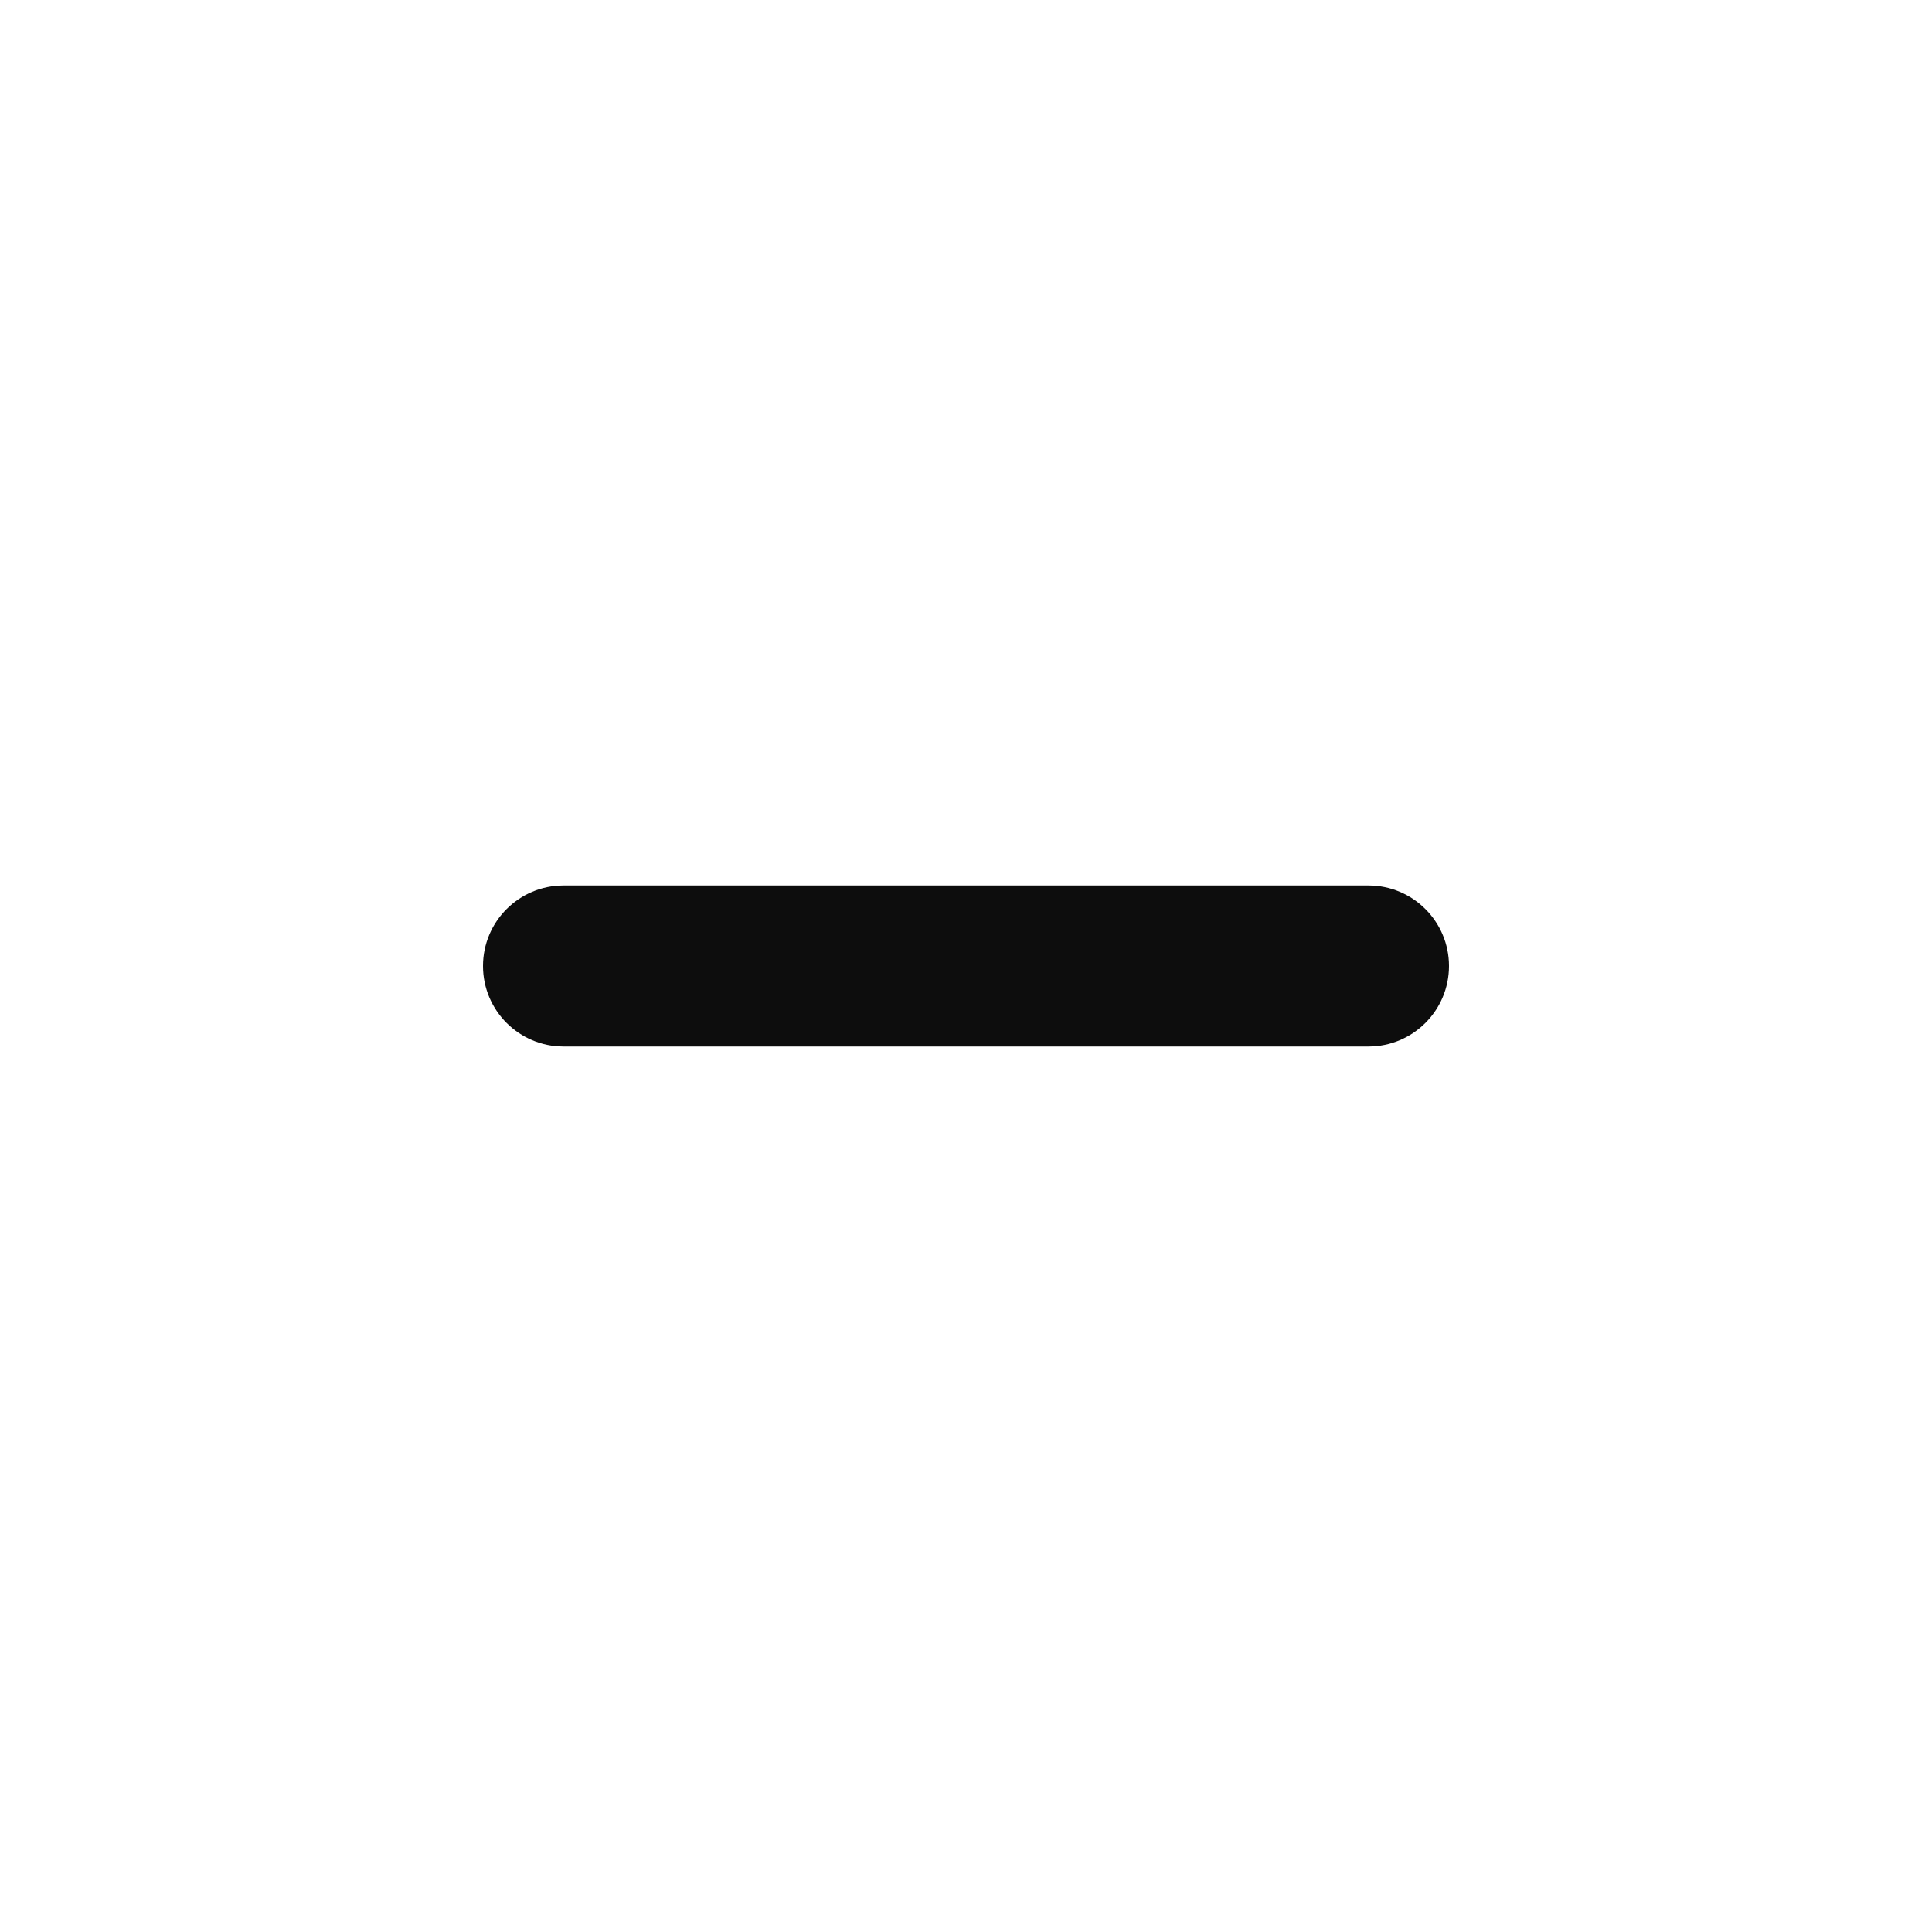
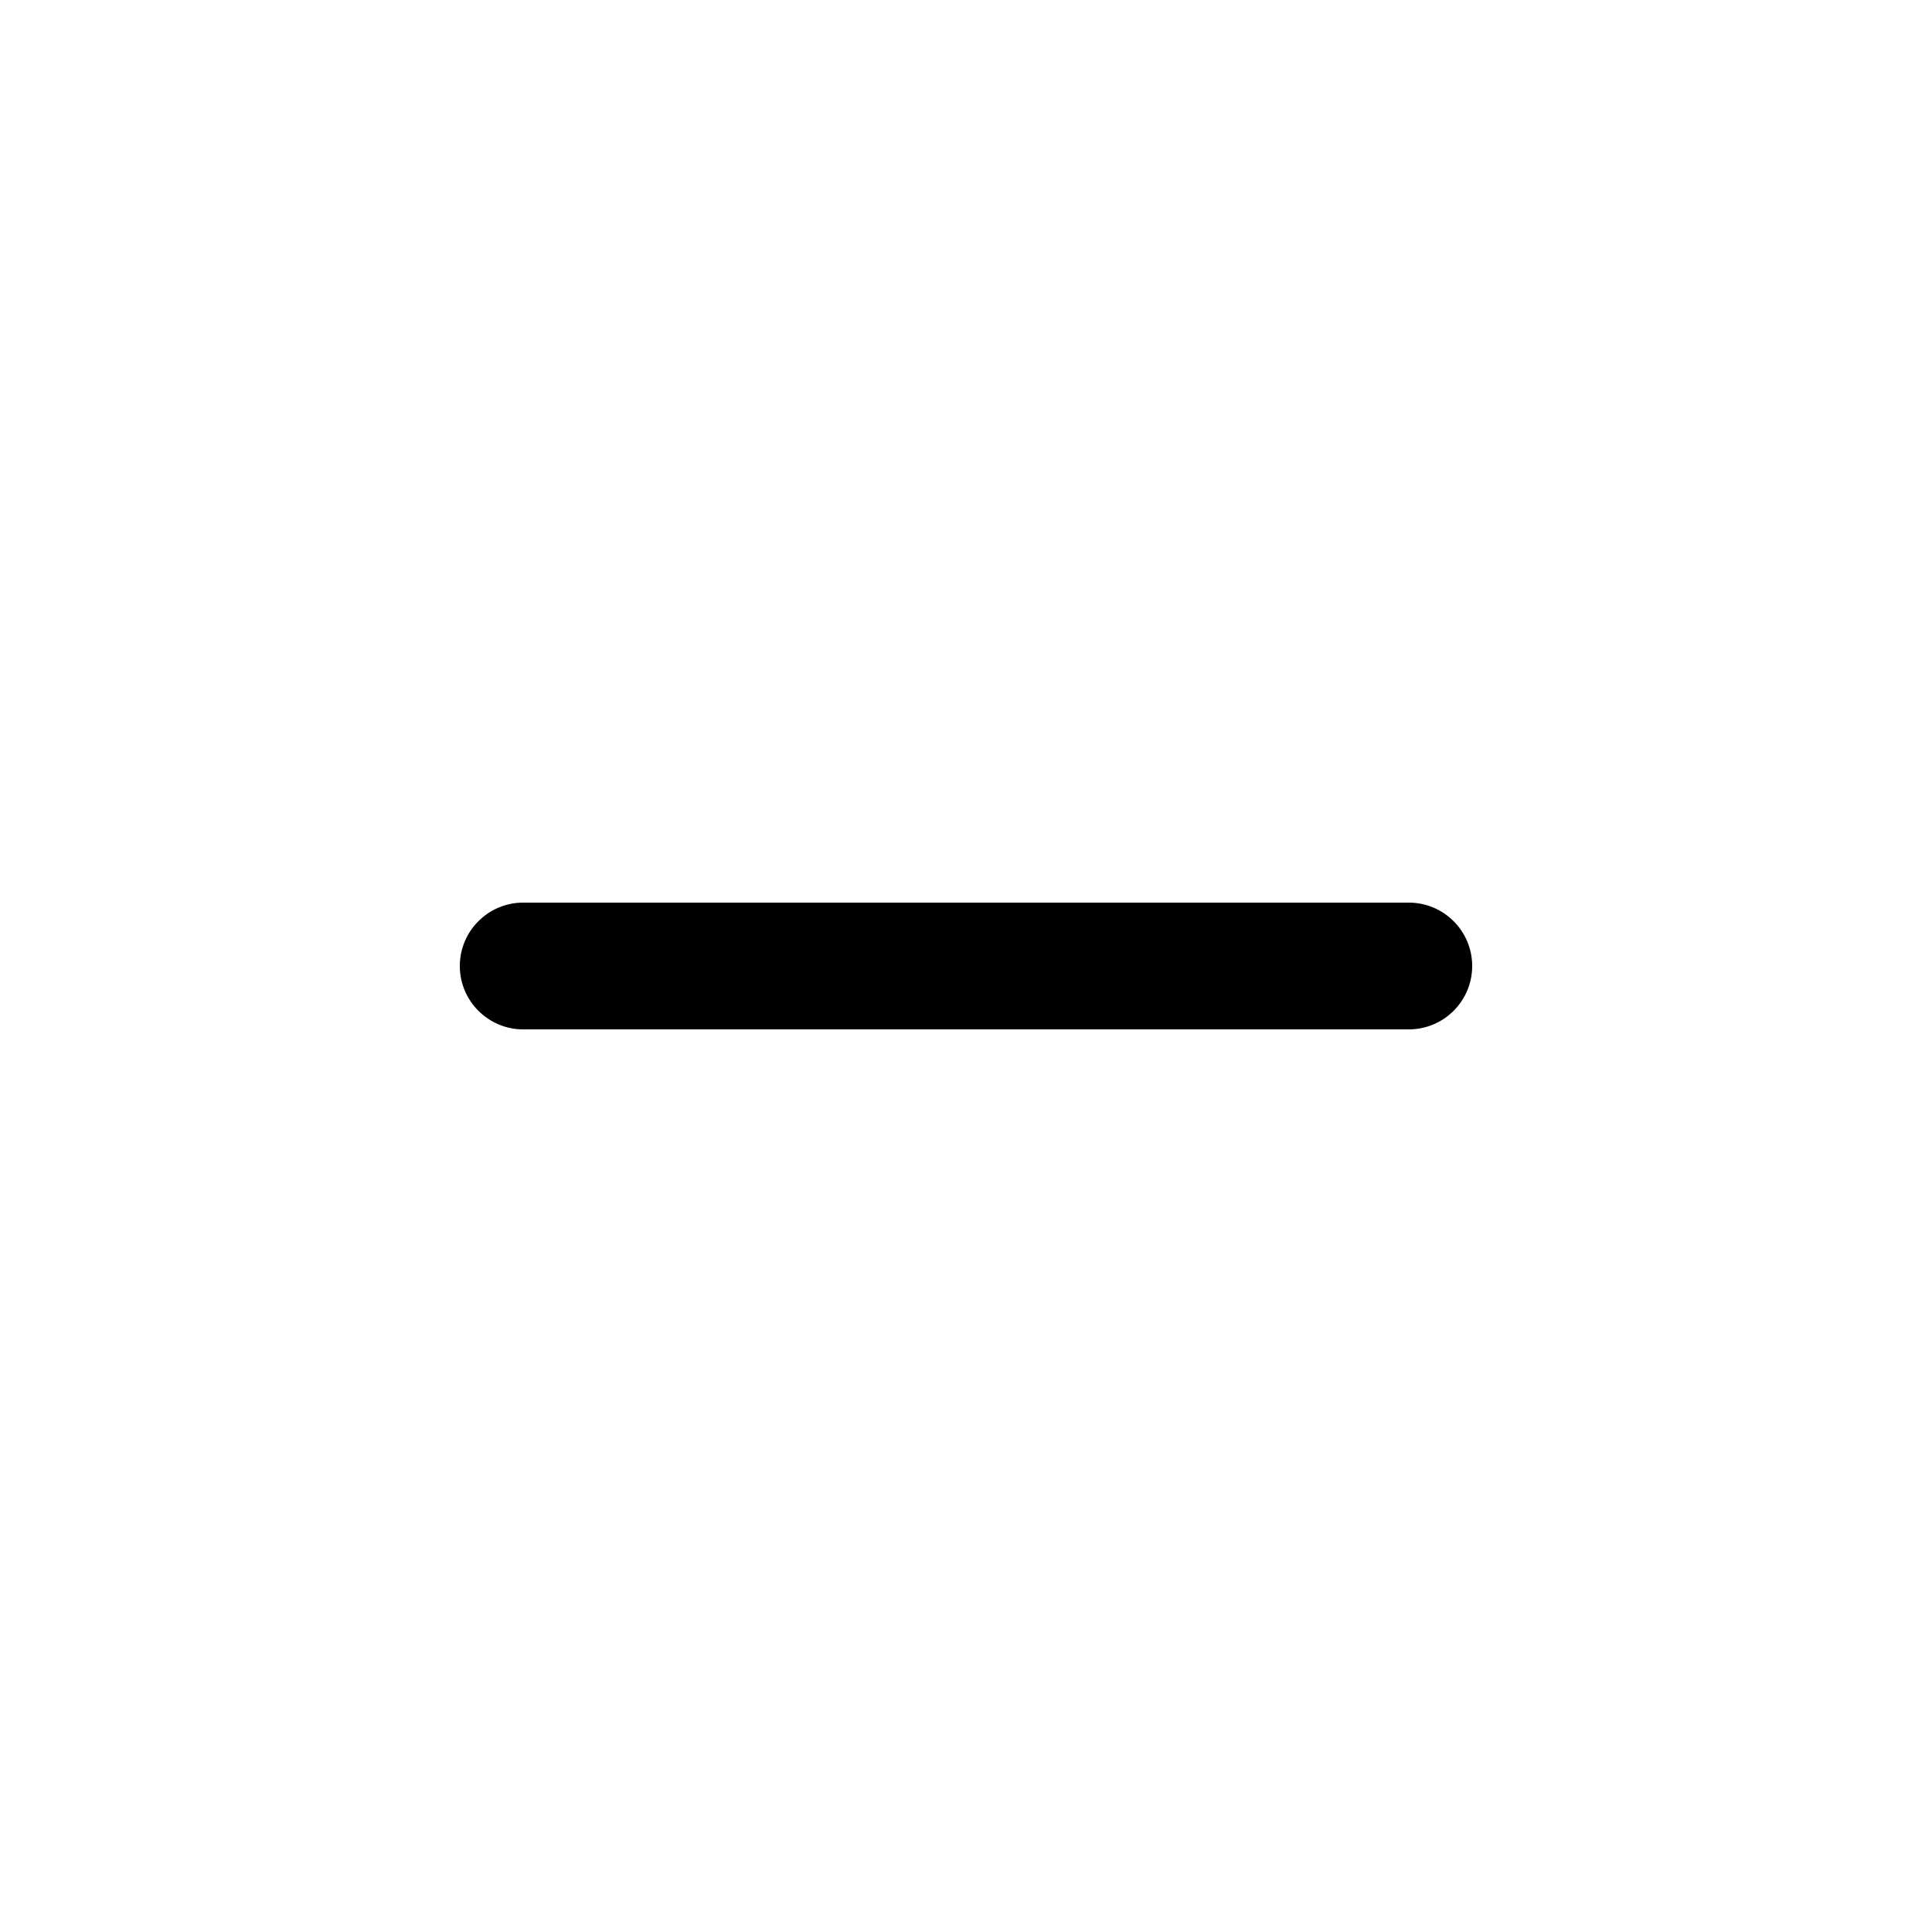
- <svg xmlns="http://www.w3.org/2000/svg" width="24" height="24" viewBox="0 0 24 24" fill="none">
-   <path d="M6 12C6 11.448 6.448 11 7 11H17C17.552 11 18 11.448 18 12C18 12.552 17.552 13 17 13H7C6.448 13 6 12.552 6 12Z" fill="#0D0D0D" />
+ <svg xmlns="http://www.w3.org/2000/svg" aria-hidden="false" height="16" viewBox="0 0 16 16" width="16">
+   <path d="M11.666 8.525H4.333C4.044 8.525 3.808 8.29 3.808 8C3.808 7.71 4.044 7.475 4.333 7.475H11.666C11.957 7.475 12.192 7.71 12.192 8C12.192 8.29 11.957 8.525 11.666 8.525Z" fill="currentColor" />
</svg>
